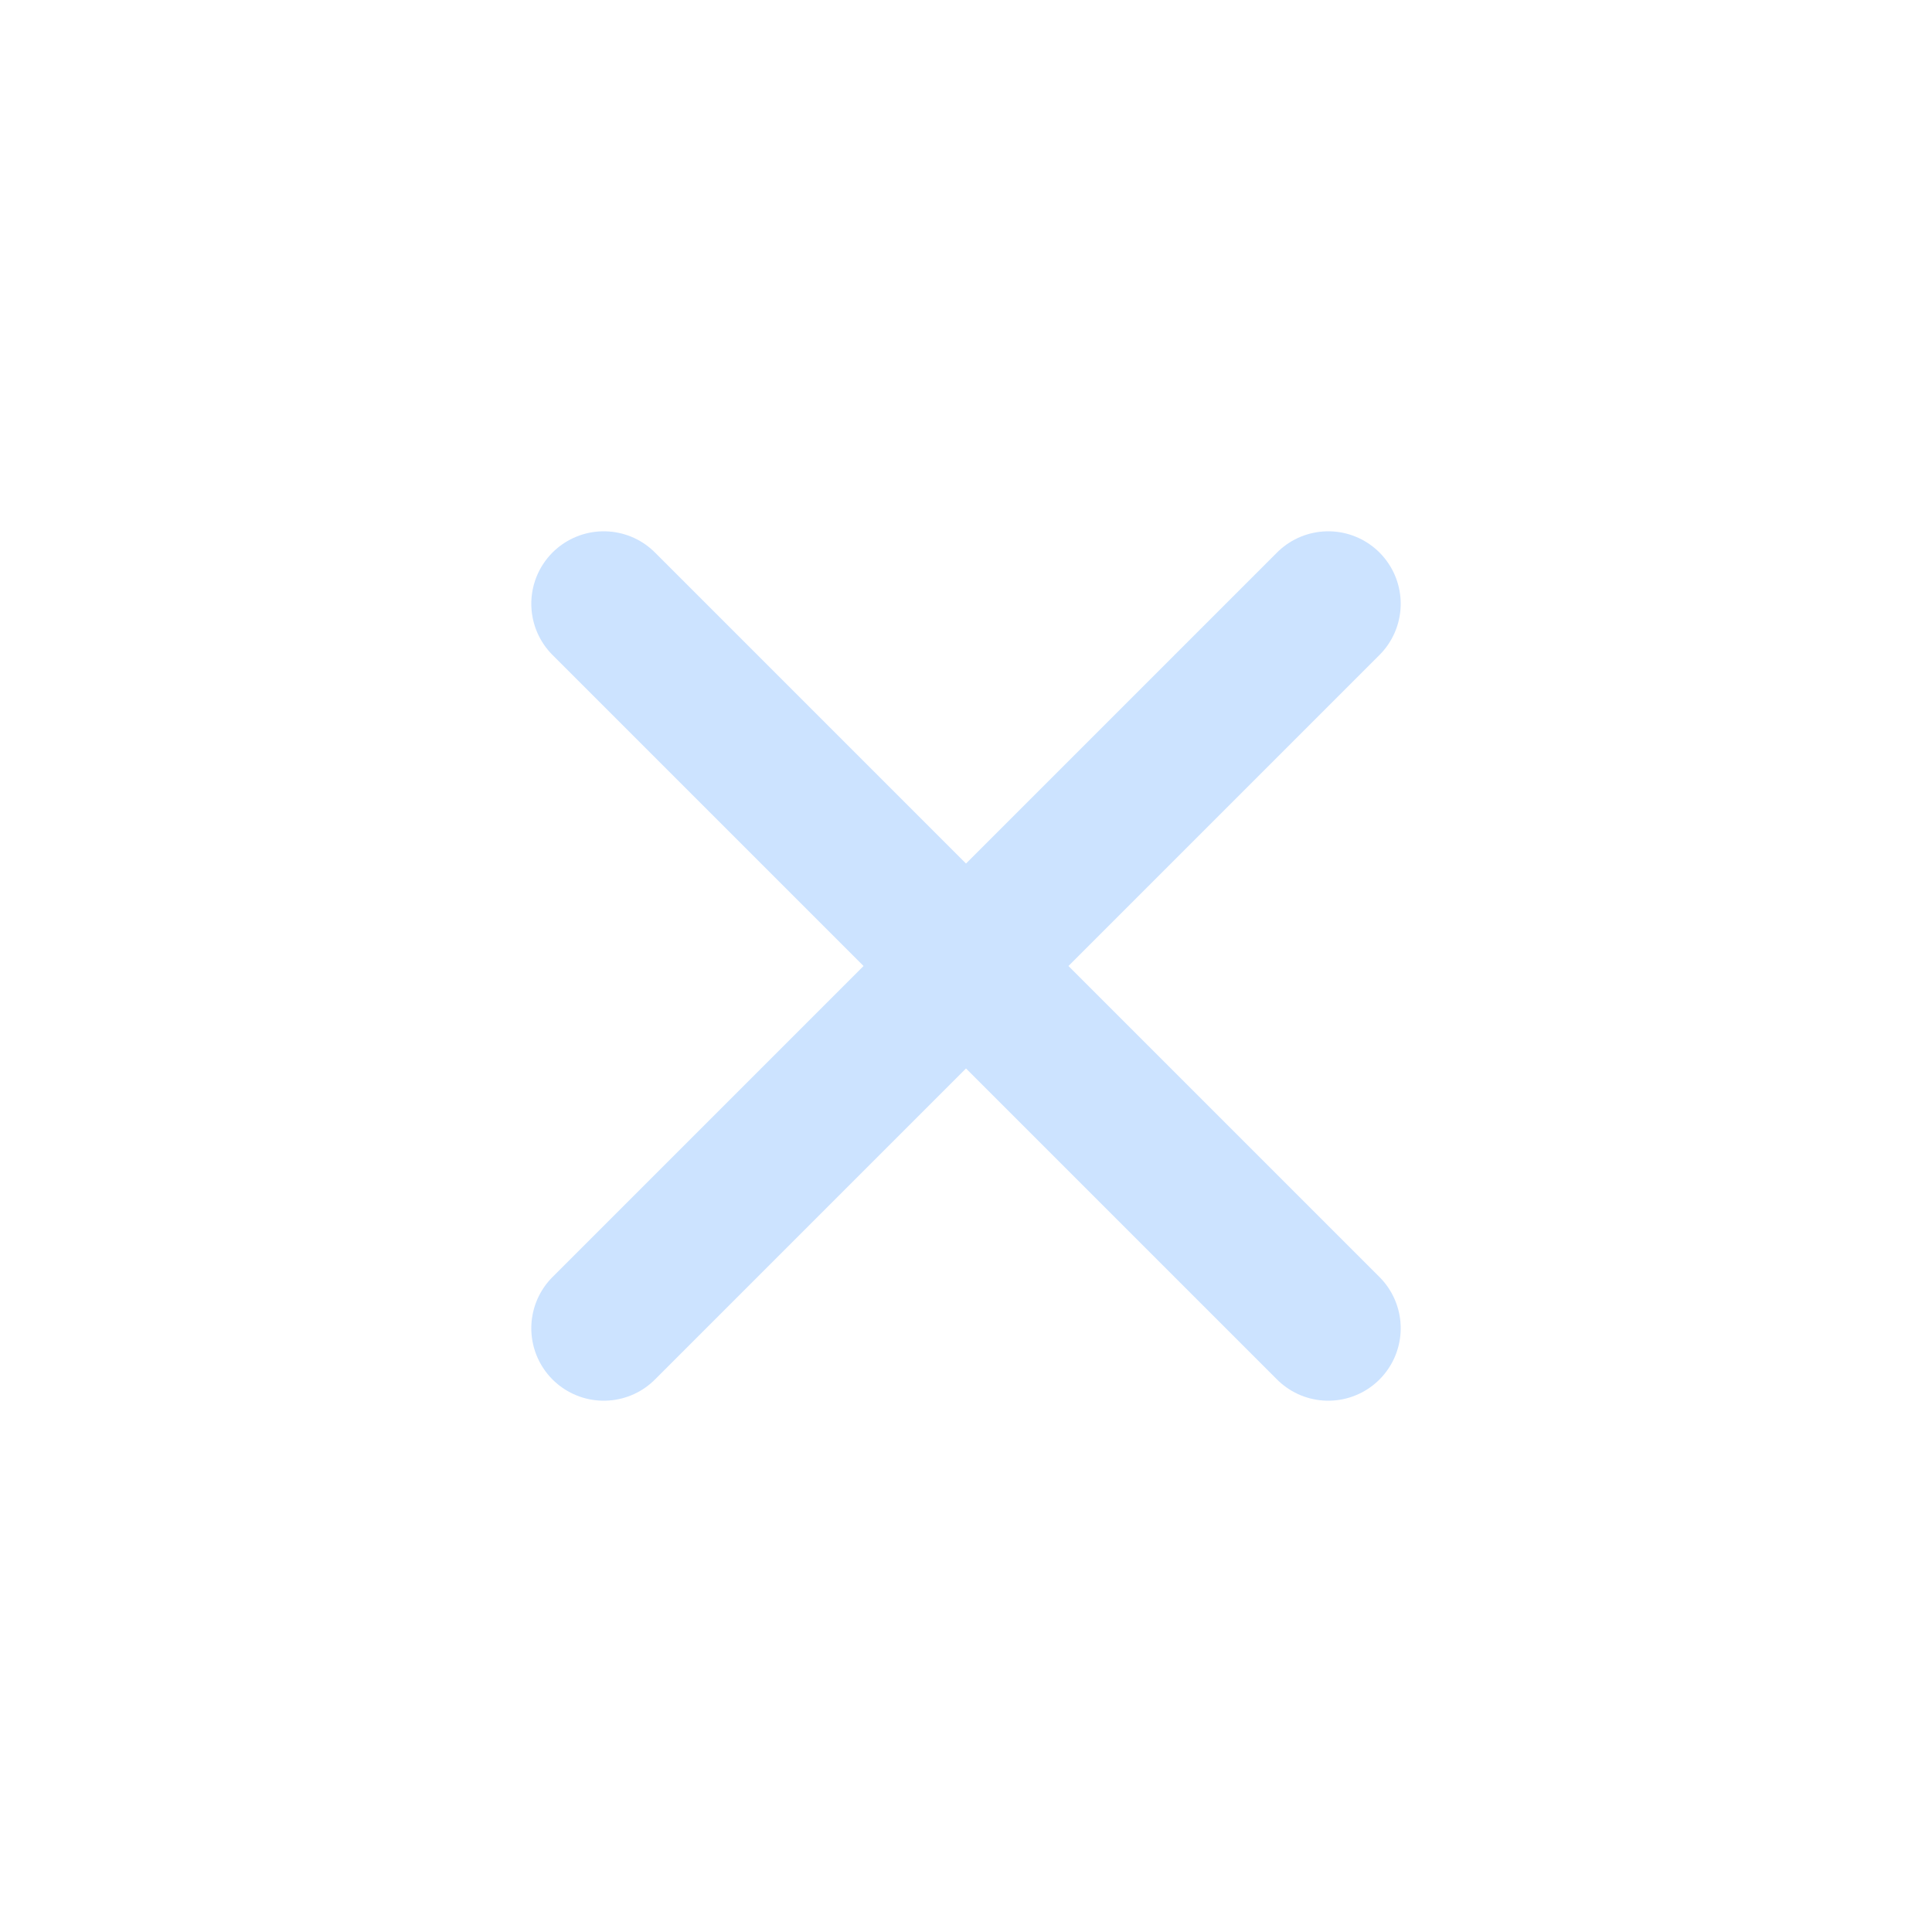
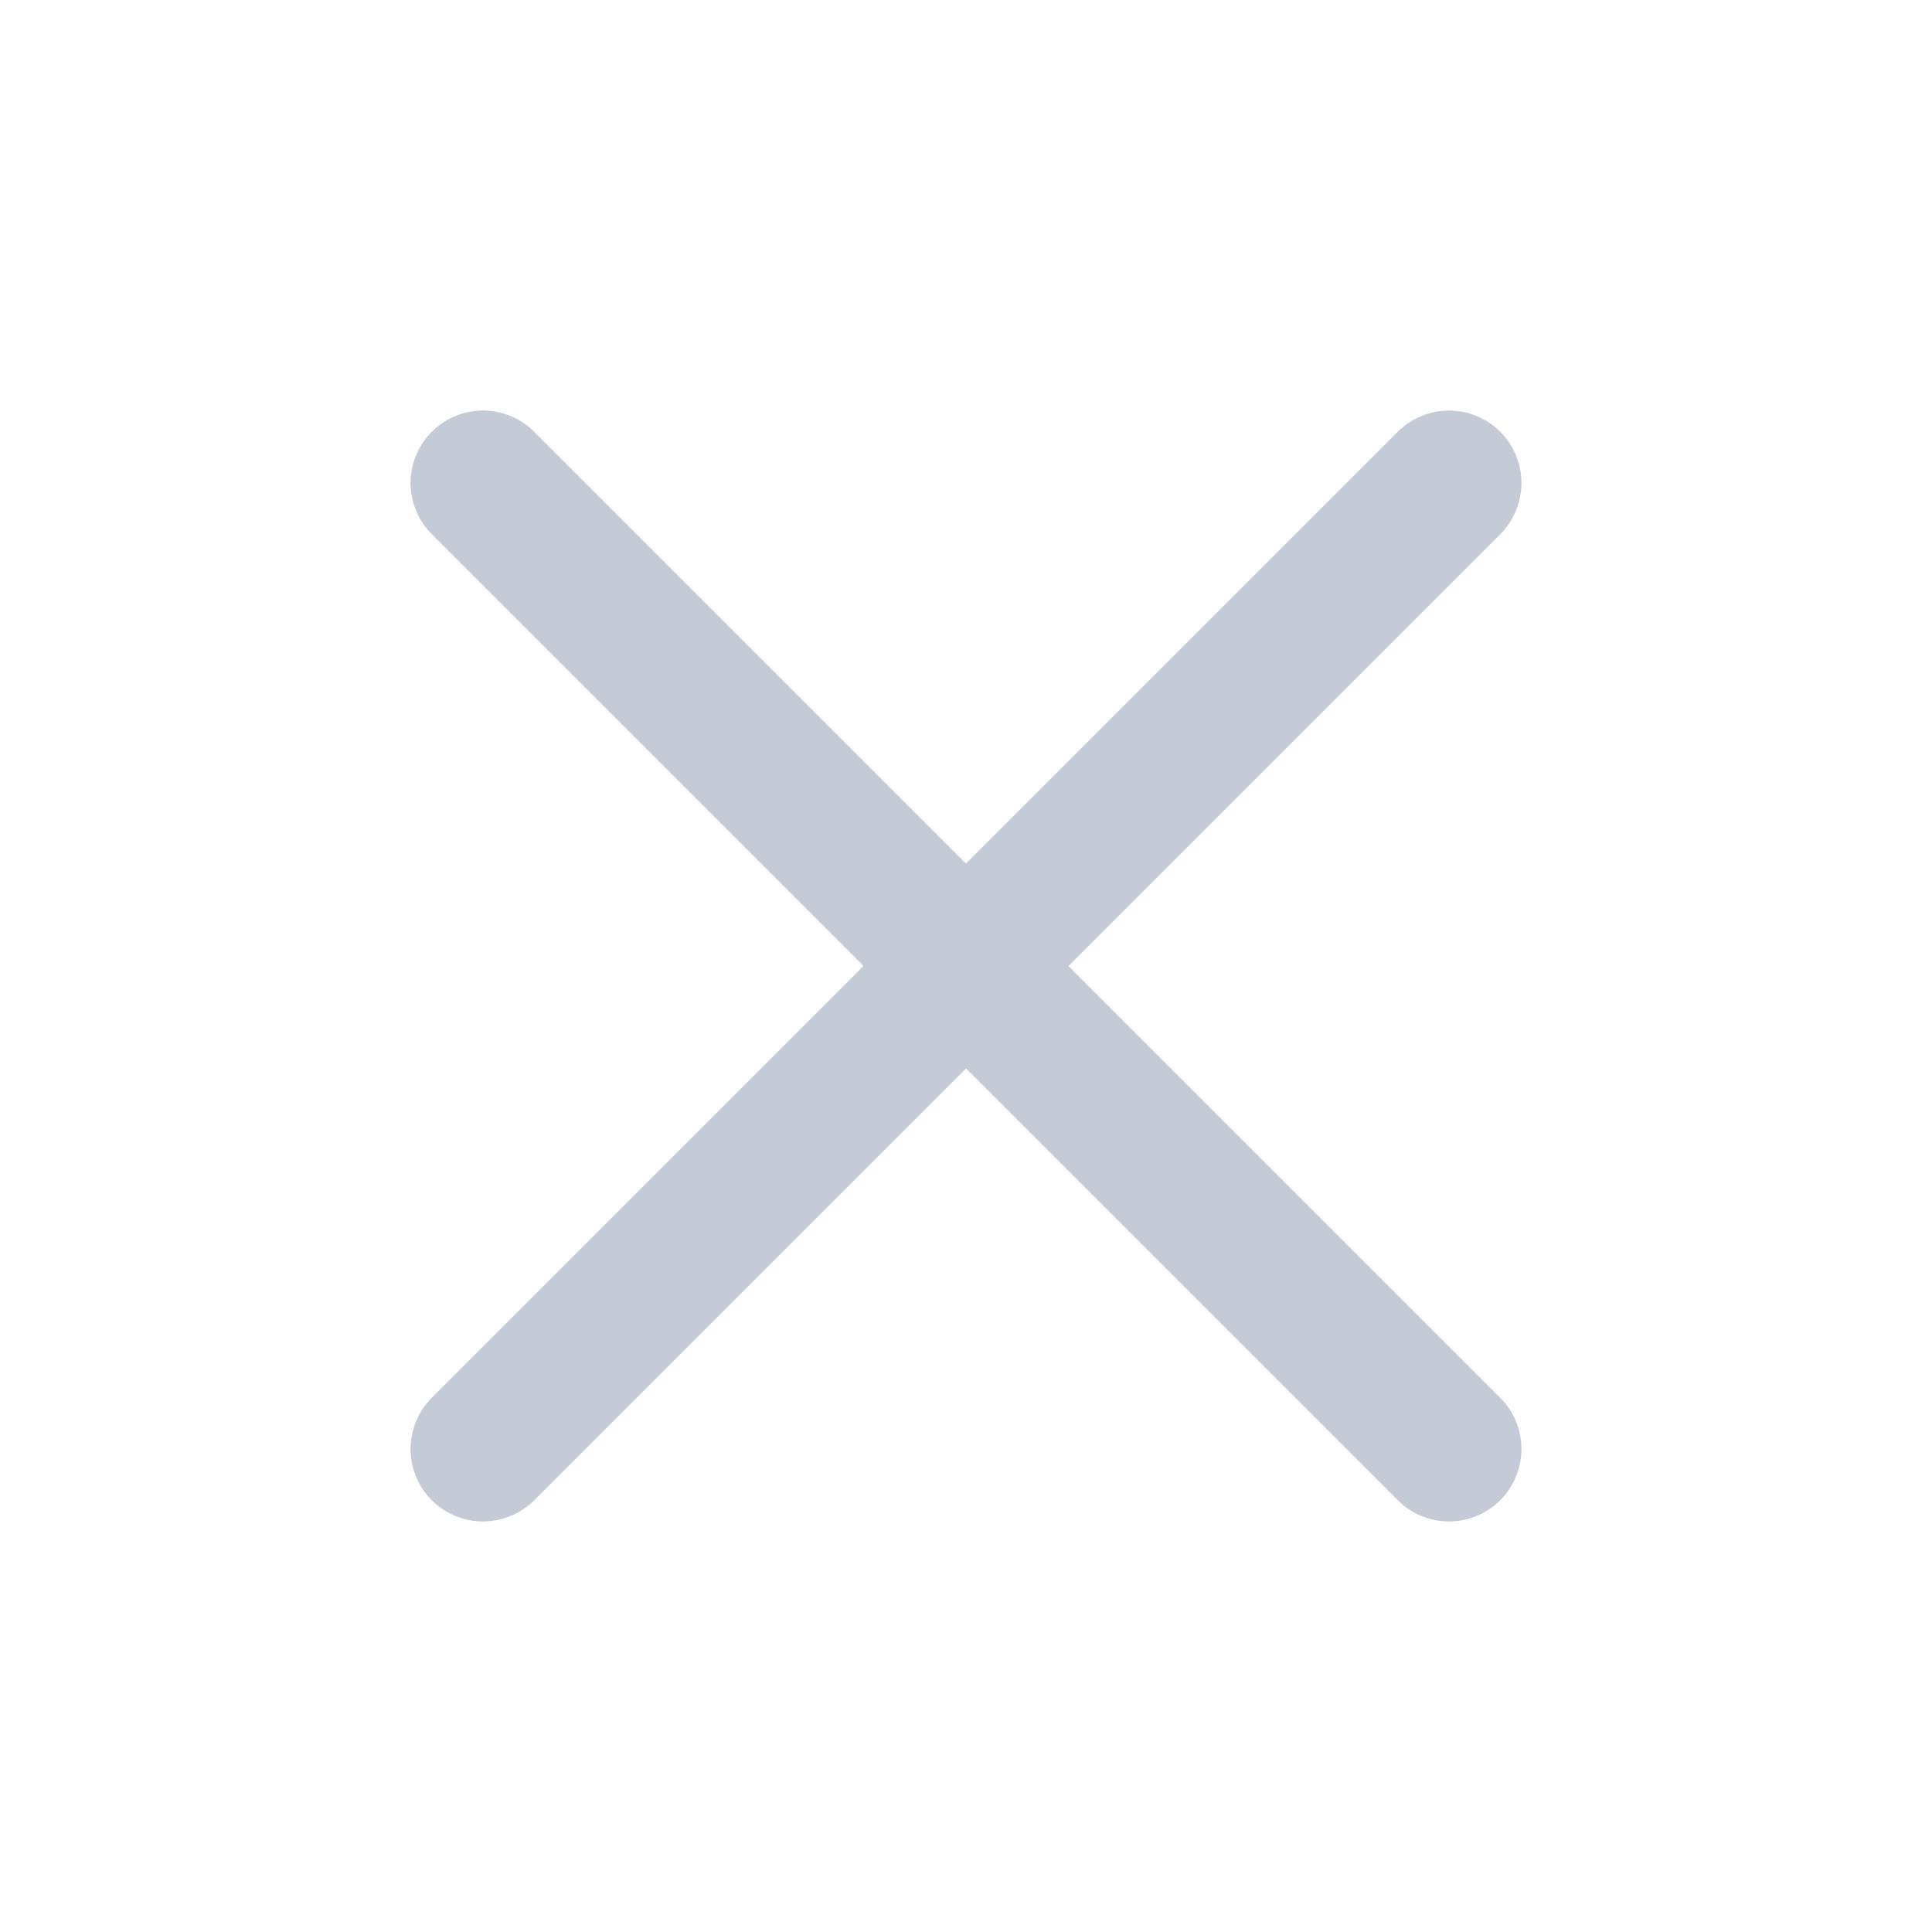
- <svg xmlns="http://www.w3.org/2000/svg" width="16" height="16" viewBox="0 0 16 16" fill="none">
-   <g opacity="0.4">
-     <path d="M11 5L5 11M5 5L11 11" stroke="#7FB8FF" stroke-width="1.2" stroke-linecap="round" stroke-linejoin="round" />
-   </g>
+ <svg xmlns="http://www.w3.org/2000/svg" class="lucide lucide-x" width="20" height="20" viewBox="0 0 24 24" fill="none" stroke="#C4CBD6" stroke-width="1.8" stroke-linecap="round" stroke-linejoin="round">
+   <path d="M18 6 6 18" />
+   <path d="m6 6 12 12" />
</svg>
